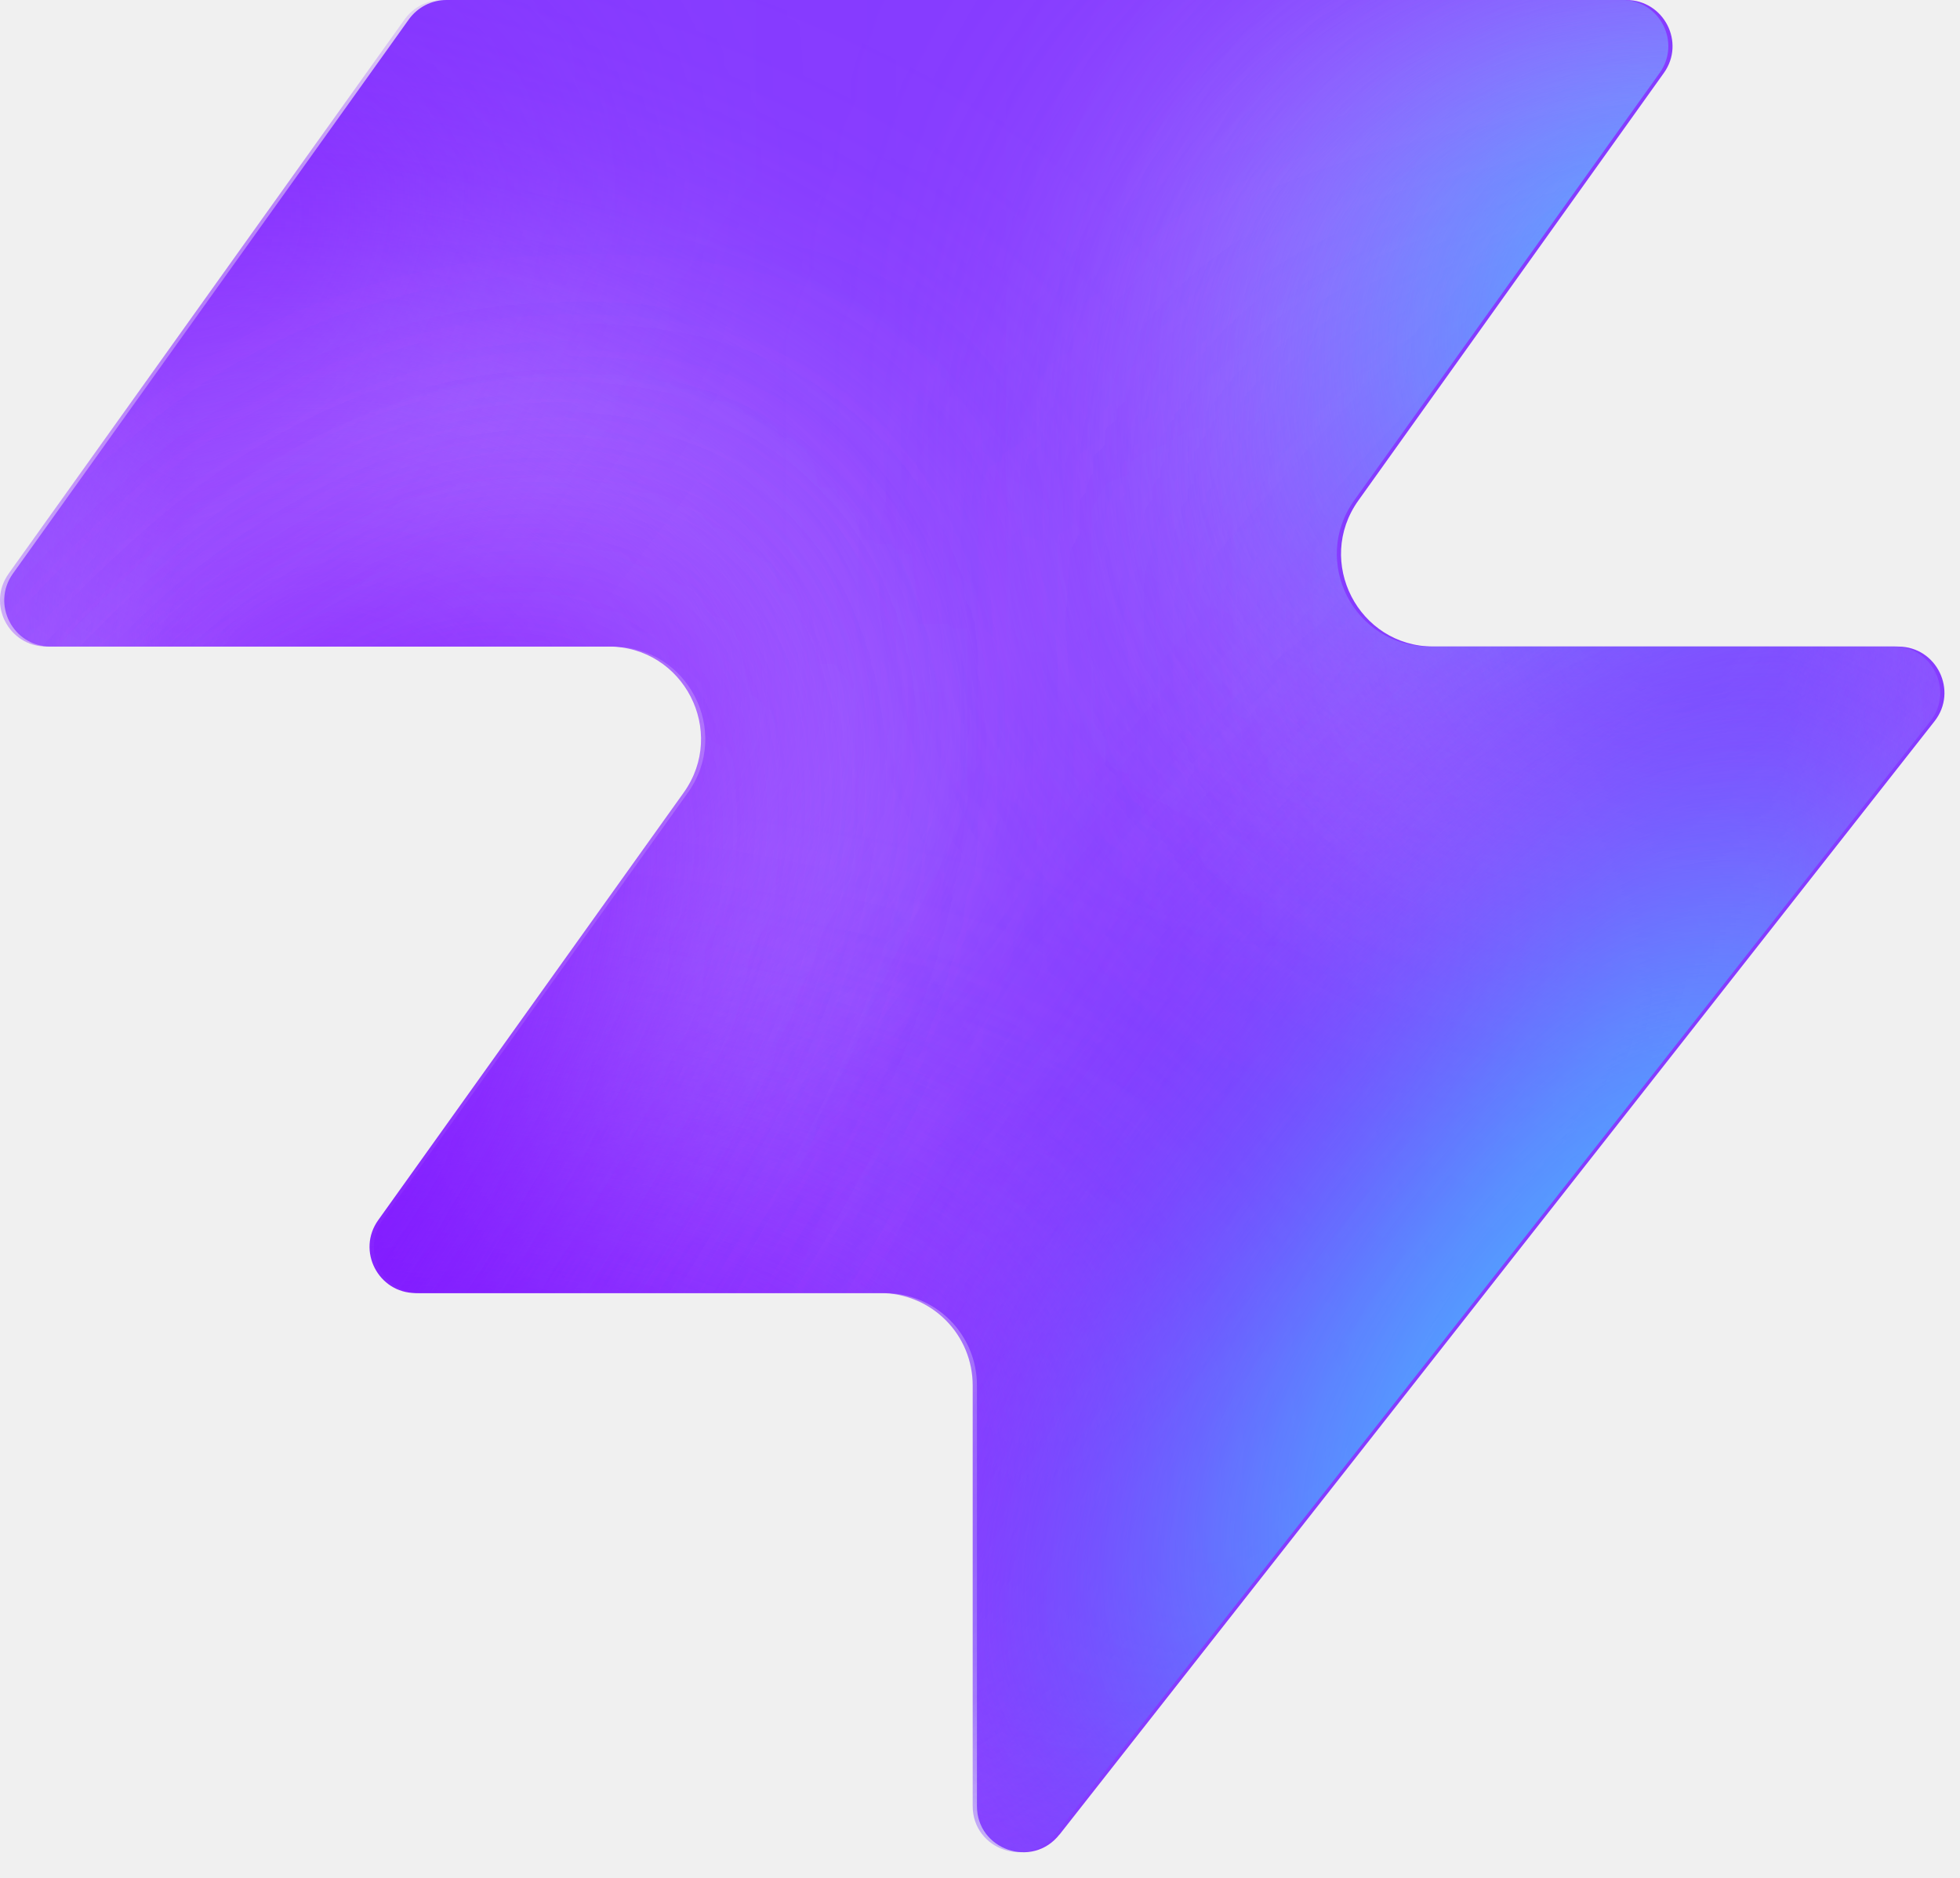
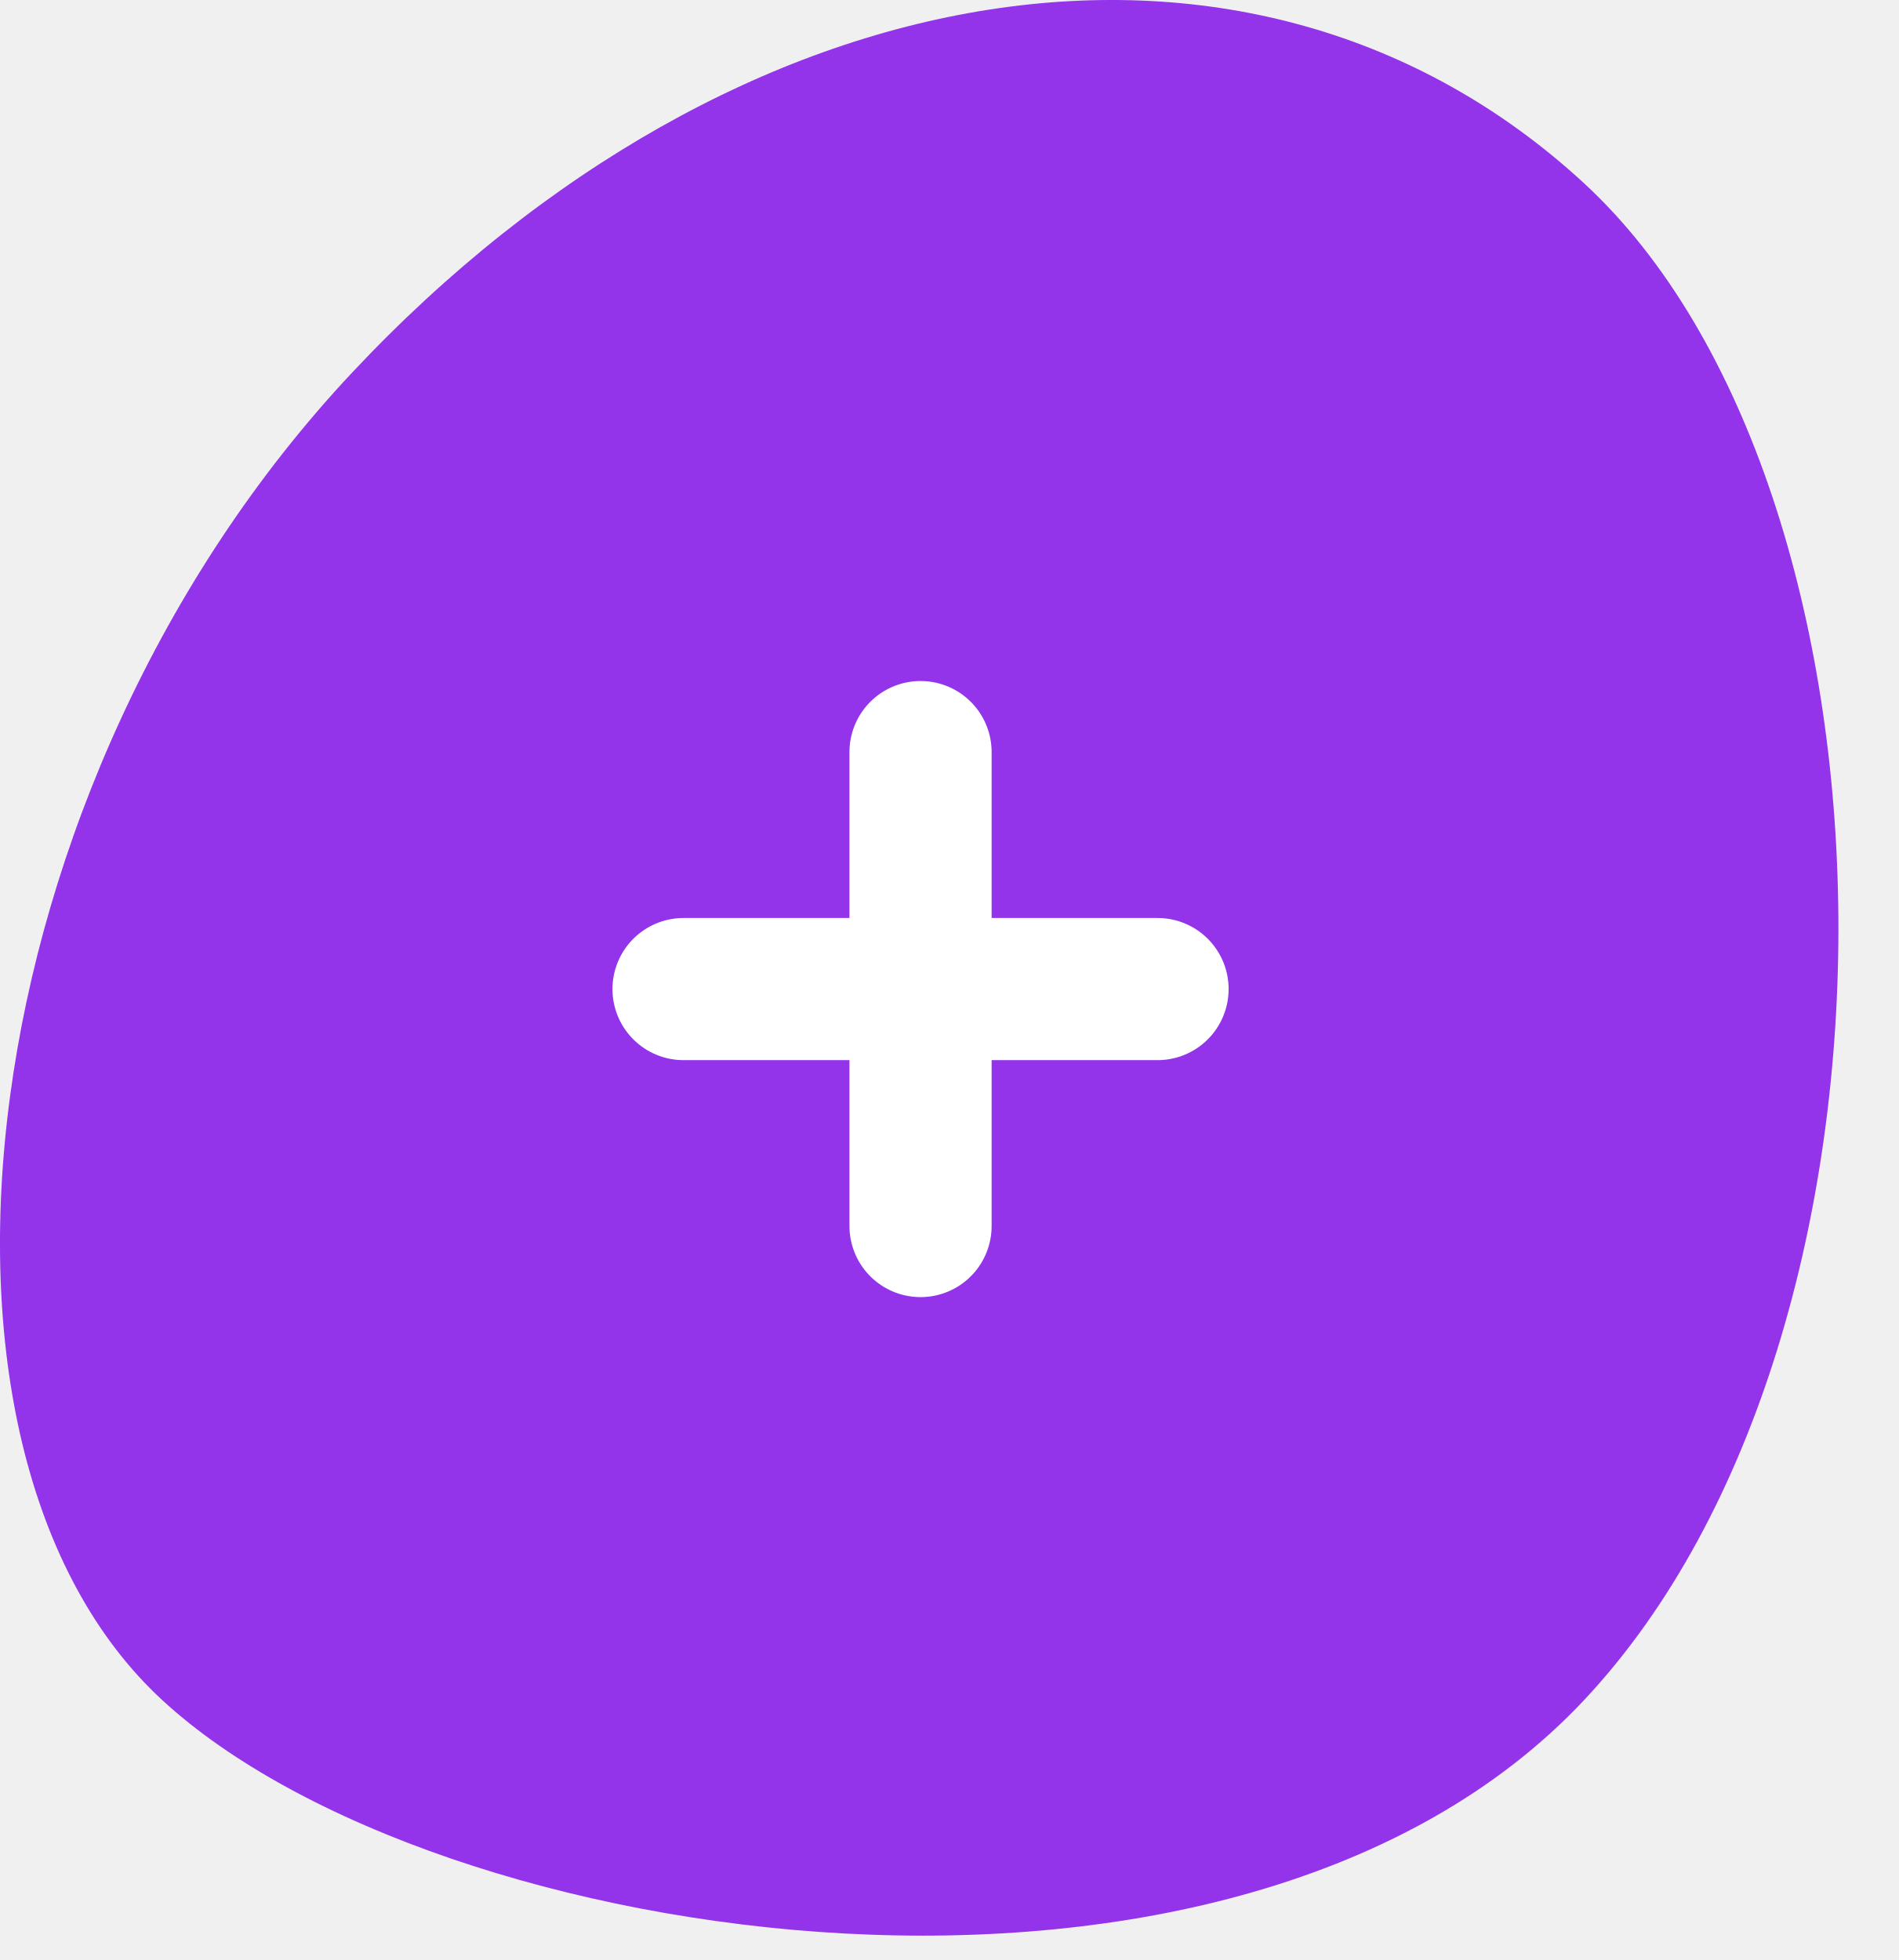
- <svg xmlns="http://www.w3.org/2000/svg" width="48" height="46" fill="none" viewBox="0 0 48 46">
-   <path fill="#863bff" d="M25.946 44.938c-.664.845-2.021.375-2.021-.698V33.937a2.26 2.26 0 0 0-2.262-2.262H10.287c-.92 0-1.456-1.04-.92-1.788l7.48-10.471c1.07-1.497 0-3.578-1.842-3.578H1.237c-.92 0-1.456-1.04-.92-1.788L10.013.474c.214-.297.556-.474.92-.474h28.894c.92 0 1.456 1.04.92 1.788l-7.48 10.471c-1.07 1.498 0 3.579 1.842 3.579h11.377c.943 0 1.473 1.088.89 1.83L25.947 44.94z" style="fill:#863bff;fill:color(display-p3 .525 .23 1);fill-opacity:1" />
-   <mask id="a" width="48" height="46" x="0" y="0" maskUnits="userSpaceOnUse" style="mask-type:alpha">
-     <path fill="#000" d="M25.842 44.938c-.664.844-2.021.375-2.021-.698V33.937a2.26 2.26 0 0 0-2.262-2.262H10.183c-.92 0-1.456-1.04-.92-1.788l7.48-10.471c1.07-1.498 0-3.579-1.842-3.579H1.133c-.92 0-1.456-1.04-.92-1.787L9.91.473c.214-.297.556-.474.92-.474h28.894c.92 0 1.456 1.04.92 1.788l-7.48 10.471c-1.07 1.498 0 3.578 1.842 3.578h11.377c.943 0 1.473 1.088.89 1.832L25.843 44.94z" style="fill:#000;fill-opacity:1" />
-   </mask>
-   <g mask="url(#a)">
-     <g filter="url(#b)">
-       <ellipse cx="5.508" cy="14.704" fill="#ede6ff" rx="5.508" ry="14.704" style="fill:#ede6ff;fill:color(display-p3 .927 .903 1);fill-opacity:1" transform="matrix(.00324 1 1 -.00324 -4.47 31.516)" />
-     </g>
-     <g filter="url(#c)">
-       <ellipse cx="10.399" cy="29.851" fill="#ede6ff" rx="10.399" ry="29.851" style="fill:#ede6ff;fill:color(display-p3 .927 .903 1);fill-opacity:1" transform="matrix(.00324 1 1 -.00324 -39.328 7.883)" />
-     </g>
-     <g filter="url(#d)">
-       <ellipse cx="5.508" cy="30.487" fill="#7e14ff" rx="5.508" ry="30.487" style="fill:#7e14ff;fill:color(display-p3 .492 .077 1);fill-opacity:1" transform="rotate(89.814 -25.913 -14.639)scale(1 -1)" />
-     </g>
-     <g filter="url(#e)">
-       <ellipse cx="5.508" cy="30.599" fill="#7e14ff" rx="5.508" ry="30.599" style="fill:#7e14ff;fill:color(display-p3 .492 .077 1);fill-opacity:1" transform="rotate(89.814 -32.644 -3.334)scale(1 -1)" />
-     </g>
-     <g filter="url(#f)">
-       <ellipse cx="5.508" cy="30.599" fill="#7e14ff" rx="5.508" ry="30.599" style="fill:#7e14ff;fill:color(display-p3 .492 .077 1);fill-opacity:1" transform="matrix(.00324 1 1 -.00324 -34.34 30.47)" />
-     </g>
-     <g filter="url(#g)">
-       <ellipse cx="14.072" cy="22.078" fill="#ede6ff" rx="14.072" ry="22.078" style="fill:#ede6ff;fill:color(display-p3 .927 .903 1);fill-opacity:1" transform="rotate(93.35 24.506 48.493)scale(-1 1)" />
-     </g>
-     <g filter="url(#h)">
-       <ellipse cx="3.47" cy="21.501" fill="#7e14ff" rx="3.47" ry="21.501" style="fill:#7e14ff;fill:color(display-p3 .492 .077 1);fill-opacity:1" transform="rotate(89.009 28.708 47.59)scale(-1 1)" />
-     </g>
-     <g filter="url(#i)">
-       <ellipse cx="3.47" cy="21.501" fill="#7e14ff" rx="3.47" ry="21.501" style="fill:#7e14ff;fill:color(display-p3 .492 .077 1);fill-opacity:1" transform="rotate(89.009 28.708 47.59)scale(-1 1)" />
-     </g>
-     <g filter="url(#j)">
-       <ellipse cx=".387" cy="8.972" fill="#7e14ff" rx="4.407" ry="29.108" style="fill:#7e14ff;fill:color(display-p3 .492 .077 1);fill-opacity:1" transform="rotate(39.51 .387 8.972)" />
-     </g>
-     <g filter="url(#k)">
-       <ellipse cx="47.523" cy="-6.092" fill="#7e14ff" rx="4.407" ry="29.108" style="fill:#7e14ff;fill:color(display-p3 .492 .077 1);fill-opacity:1" transform="rotate(37.892 47.523 -6.092)" />
-     </g>
-     <g filter="url(#l)">
-       <ellipse cx="41.412" cy="6.333" fill="#47bfff" rx="5.971" ry="9.665" style="fill:#47bfff;fill:color(display-p3 .28 .748 1);fill-opacity:1" transform="rotate(37.892 41.412 6.333)" />
-     </g>
-     <g filter="url(#m)">
-       <ellipse cx="-1.879" cy="38.332" fill="#7e14ff" rx="4.407" ry="29.108" style="fill:#7e14ff;fill:color(display-p3 .492 .077 1);fill-opacity:1" transform="rotate(37.892 -1.88 38.332)" />
-     </g>
-     <g filter="url(#n)">
-       <ellipse cx="-1.879" cy="38.332" fill="#7e14ff" rx="4.407" ry="29.108" style="fill:#7e14ff;fill:color(display-p3 .492 .077 1);fill-opacity:1" transform="rotate(37.892 -1.88 38.332)" />
-     </g>
-     <g filter="url(#o)">
-       <ellipse cx="35.651" cy="29.907" fill="#7e14ff" rx="4.407" ry="29.108" style="fill:#7e14ff;fill:color(display-p3 .492 .077 1);fill-opacity:1" transform="rotate(37.892 35.651 29.907)" />
-     </g>
-     <g filter="url(#p)">
-       <ellipse cx="38.418" cy="32.4" fill="#47bfff" rx="5.971" ry="15.297" style="fill:#47bfff;fill:color(display-p3 .28 .748 1);fill-opacity:1" transform="rotate(37.892 38.418 32.4)" />
-     </g>
-   </g>
-   <defs>
-     <filter id="b" width="60.045" height="41.654" x="-19.77" y="16.149" color-interpolation-filters="sRGB" filterUnits="userSpaceOnUse">
-       <feFlood flood-opacity="0" result="BackgroundImageFix" />
-       <feBlend in="SourceGraphic" in2="BackgroundImageFix" result="shape" />
-       <feGaussianBlur result="effect1_foregroundBlur_2002_17158" stdDeviation="7.659" />
-     </filter>
-     <filter id="c" width="90.34" height="51.437" x="-54.613" y="-7.533" color-interpolation-filters="sRGB" filterUnits="userSpaceOnUse">
-       <feFlood flood-opacity="0" result="BackgroundImageFix" />
-       <feBlend in="SourceGraphic" in2="BackgroundImageFix" result="shape" />
-       <feGaussianBlur result="effect1_foregroundBlur_2002_17158" stdDeviation="7.659" />
-     </filter>
-     <filter id="d" width="79.355" height="29.4" x="-49.64" y="2.03" color-interpolation-filters="sRGB" filterUnits="userSpaceOnUse">
-       <feFlood flood-opacity="0" result="BackgroundImageFix" />
-       <feBlend in="SourceGraphic" in2="BackgroundImageFix" result="shape" />
-       <feGaussianBlur result="effect1_foregroundBlur_2002_17158" stdDeviation="4.596" />
-     </filter>
-     <filter id="e" width="79.579" height="29.4" x="-45.045" y="20.029" color-interpolation-filters="sRGB" filterUnits="userSpaceOnUse">
-       <feFlood flood-opacity="0" result="BackgroundImageFix" />
-       <feBlend in="SourceGraphic" in2="BackgroundImageFix" result="shape" />
-       <feGaussianBlur result="effect1_foregroundBlur_2002_17158" stdDeviation="4.596" />
-     </filter>
-     <filter id="f" width="79.579" height="29.4" x="-43.513" y="21.178" color-interpolation-filters="sRGB" filterUnits="userSpaceOnUse">
-       <feFlood flood-opacity="0" result="BackgroundImageFix" />
-       <feBlend in="SourceGraphic" in2="BackgroundImageFix" result="shape" />
-       <feGaussianBlur result="effect1_foregroundBlur_2002_17158" stdDeviation="4.596" />
-     </filter>
-     <filter id="g" width="74.749" height="58.852" x="15.756" y="-17.901" color-interpolation-filters="sRGB" filterUnits="userSpaceOnUse">
-       <feFlood flood-opacity="0" result="BackgroundImageFix" />
-       <feBlend in="SourceGraphic" in2="BackgroundImageFix" result="shape" />
-       <feGaussianBlur result="effect1_foregroundBlur_2002_17158" stdDeviation="7.659" />
-     </filter>
-     <filter id="h" width="61.377" height="25.362" x="23.548" y="2.284" color-interpolation-filters="sRGB" filterUnits="userSpaceOnUse">
-       <feFlood flood-opacity="0" result="BackgroundImageFix" />
-       <feBlend in="SourceGraphic" in2="BackgroundImageFix" result="shape" />
-       <feGaussianBlur result="effect1_foregroundBlur_2002_17158" stdDeviation="4.596" />
-     </filter>
-     <filter id="i" width="61.377" height="25.362" x="23.548" y="2.284" color-interpolation-filters="sRGB" filterUnits="userSpaceOnUse">
-       <feFlood flood-opacity="0" result="BackgroundImageFix" />
-       <feBlend in="SourceGraphic" in2="BackgroundImageFix" result="shape" />
-       <feGaussianBlur result="effect1_foregroundBlur_2002_17158" stdDeviation="4.596" />
-     </filter>
-     <filter id="j" width="56.045" height="63.649" x="-27.636" y="-22.853" color-interpolation-filters="sRGB" filterUnits="userSpaceOnUse">
-       <feFlood flood-opacity="0" result="BackgroundImageFix" />
-       <feBlend in="SourceGraphic" in2="BackgroundImageFix" result="shape" />
-       <feGaussianBlur result="effect1_foregroundBlur_2002_17158" stdDeviation="4.596" />
-     </filter>
-     <filter id="k" width="54.814" height="64.646" x="20.116" y="-38.415" color-interpolation-filters="sRGB" filterUnits="userSpaceOnUse">
-       <feFlood flood-opacity="0" result="BackgroundImageFix" />
-       <feBlend in="SourceGraphic" in2="BackgroundImageFix" result="shape" />
-       <feGaussianBlur result="effect1_foregroundBlur_2002_17158" stdDeviation="4.596" />
-     </filter>
-     <filter id="l" width="33.541" height="35.313" x="24.641" y="-11.323" color-interpolation-filters="sRGB" filterUnits="userSpaceOnUse">
-       <feFlood flood-opacity="0" result="BackgroundImageFix" />
-       <feBlend in="SourceGraphic" in2="BackgroundImageFix" result="shape" />
-       <feGaussianBlur result="effect1_foregroundBlur_2002_17158" stdDeviation="4.596" />
-     </filter>
-     <filter id="m" width="54.814" height="64.646" x="-29.286" y="6.009" color-interpolation-filters="sRGB" filterUnits="userSpaceOnUse">
-       <feFlood flood-opacity="0" result="BackgroundImageFix" />
-       <feBlend in="SourceGraphic" in2="BackgroundImageFix" result="shape" />
-       <feGaussianBlur result="effect1_foregroundBlur_2002_17158" stdDeviation="4.596" />
-     </filter>
-     <filter id="n" width="54.814" height="64.646" x="-29.286" y="6.009" color-interpolation-filters="sRGB" filterUnits="userSpaceOnUse">
-       <feFlood flood-opacity="0" result="BackgroundImageFix" />
-       <feBlend in="SourceGraphic" in2="BackgroundImageFix" result="shape" />
-       <feGaussianBlur result="effect1_foregroundBlur_2002_17158" stdDeviation="4.596" />
-     </filter>
-     <filter id="o" width="54.814" height="64.646" x="8.244" y="-2.416" color-interpolation-filters="sRGB" filterUnits="userSpaceOnUse">
-       <feFlood flood-opacity="0" result="BackgroundImageFix" />
-       <feBlend in="SourceGraphic" in2="BackgroundImageFix" result="shape" />
-       <feGaussianBlur result="effect1_foregroundBlur_2002_17158" stdDeviation="4.596" />
-     </filter>
-     <filter id="p" width="39.409" height="43.623" x="18.713" y="10.588" color-interpolation-filters="sRGB" filterUnits="userSpaceOnUse">
-       <feFlood flood-opacity="0" result="BackgroundImageFix" />
-       <feBlend in="SourceGraphic" in2="BackgroundImageFix" result="shape" />
-       <feGaussianBlur result="effect1_foregroundBlur_2002_17158" stdDeviation="4.596" />
-     </filter>
-   </defs>
+ <svg xmlns="http://www.w3.org/2000/svg" width="31" height="32" viewBox="0 0 31 32" fill="none">
+   <path fill-rule="evenodd" clip-rule="evenodd" d="M5.743 6.089C12.035 -0.624 20.472 -1.982 25.862 2.994C31.252 7.969 31.538 21.701 25.862 27.755C20.185 33.81 7.102 31.868 2.647 27.755C-1.808 23.643 -0.55 12.801 5.743 6.089Z" fill="#9333EA" />
+   <path d="M15.028 12.279V20.017" stroke="white" stroke-width="2.321" stroke-linecap="round" />
+   <path d="M11.159 16.148H18.897" stroke="white" stroke-width="2.321" stroke-linecap="round" />
</svg>
